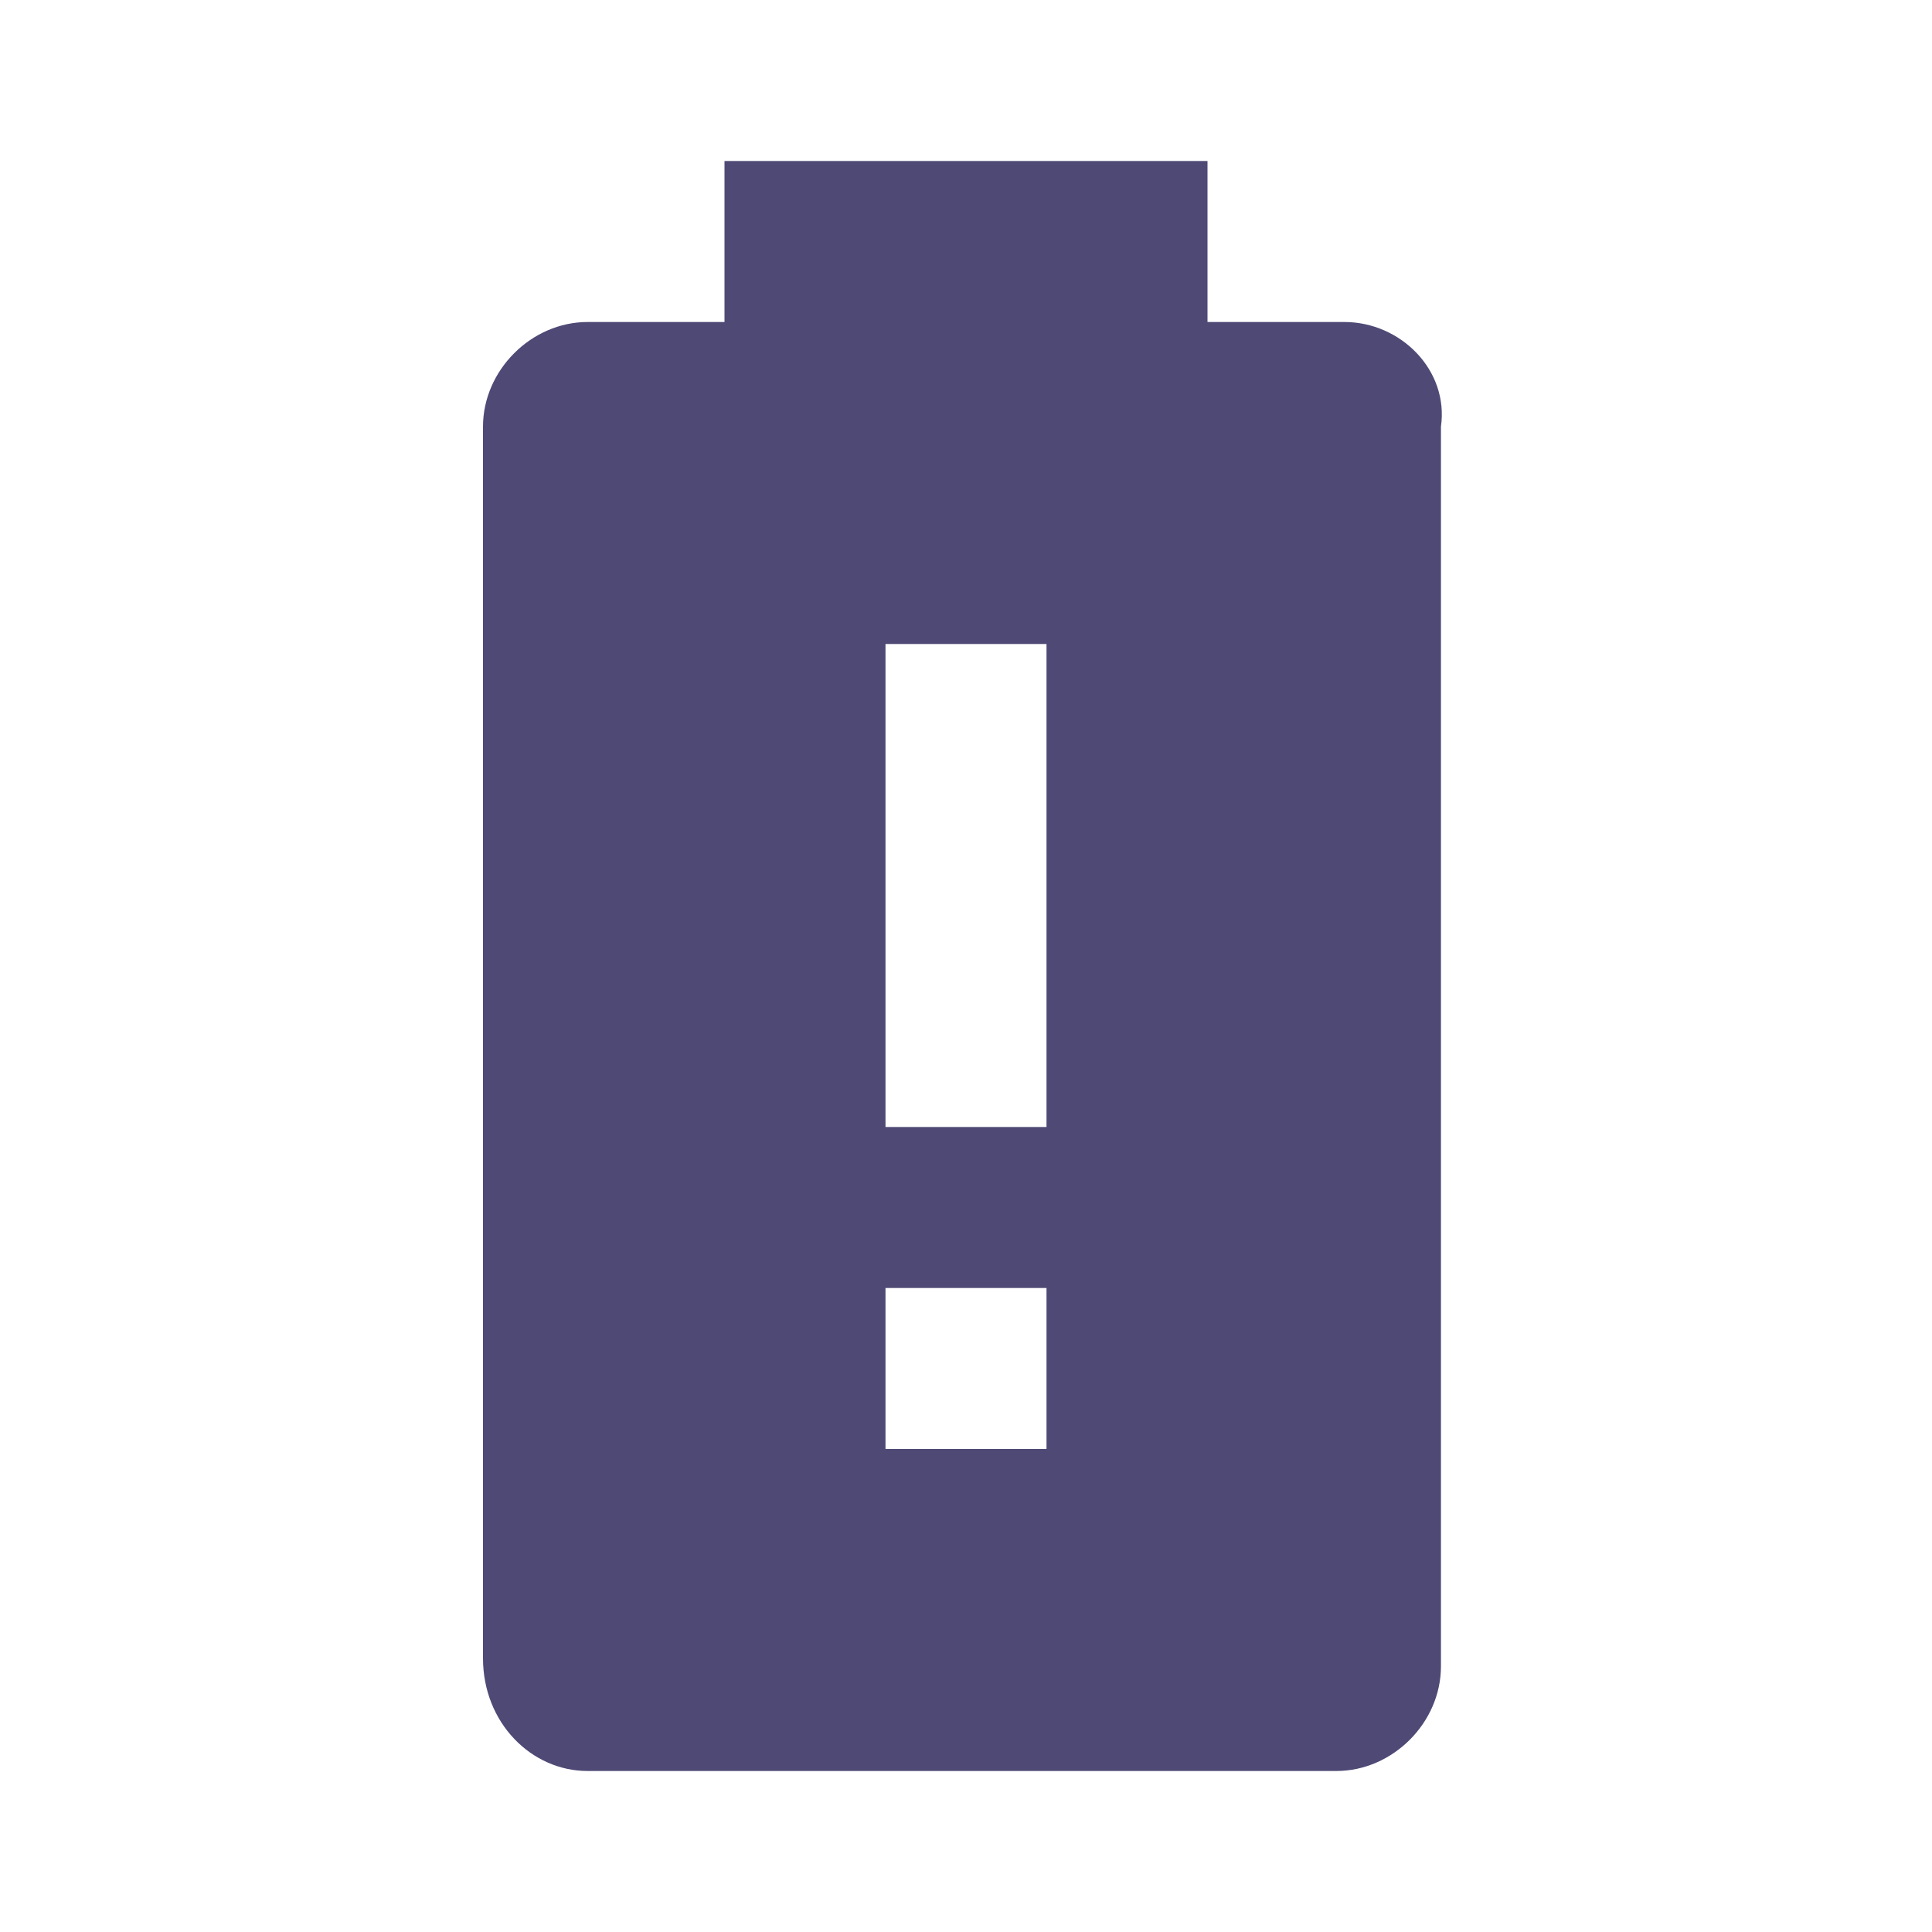
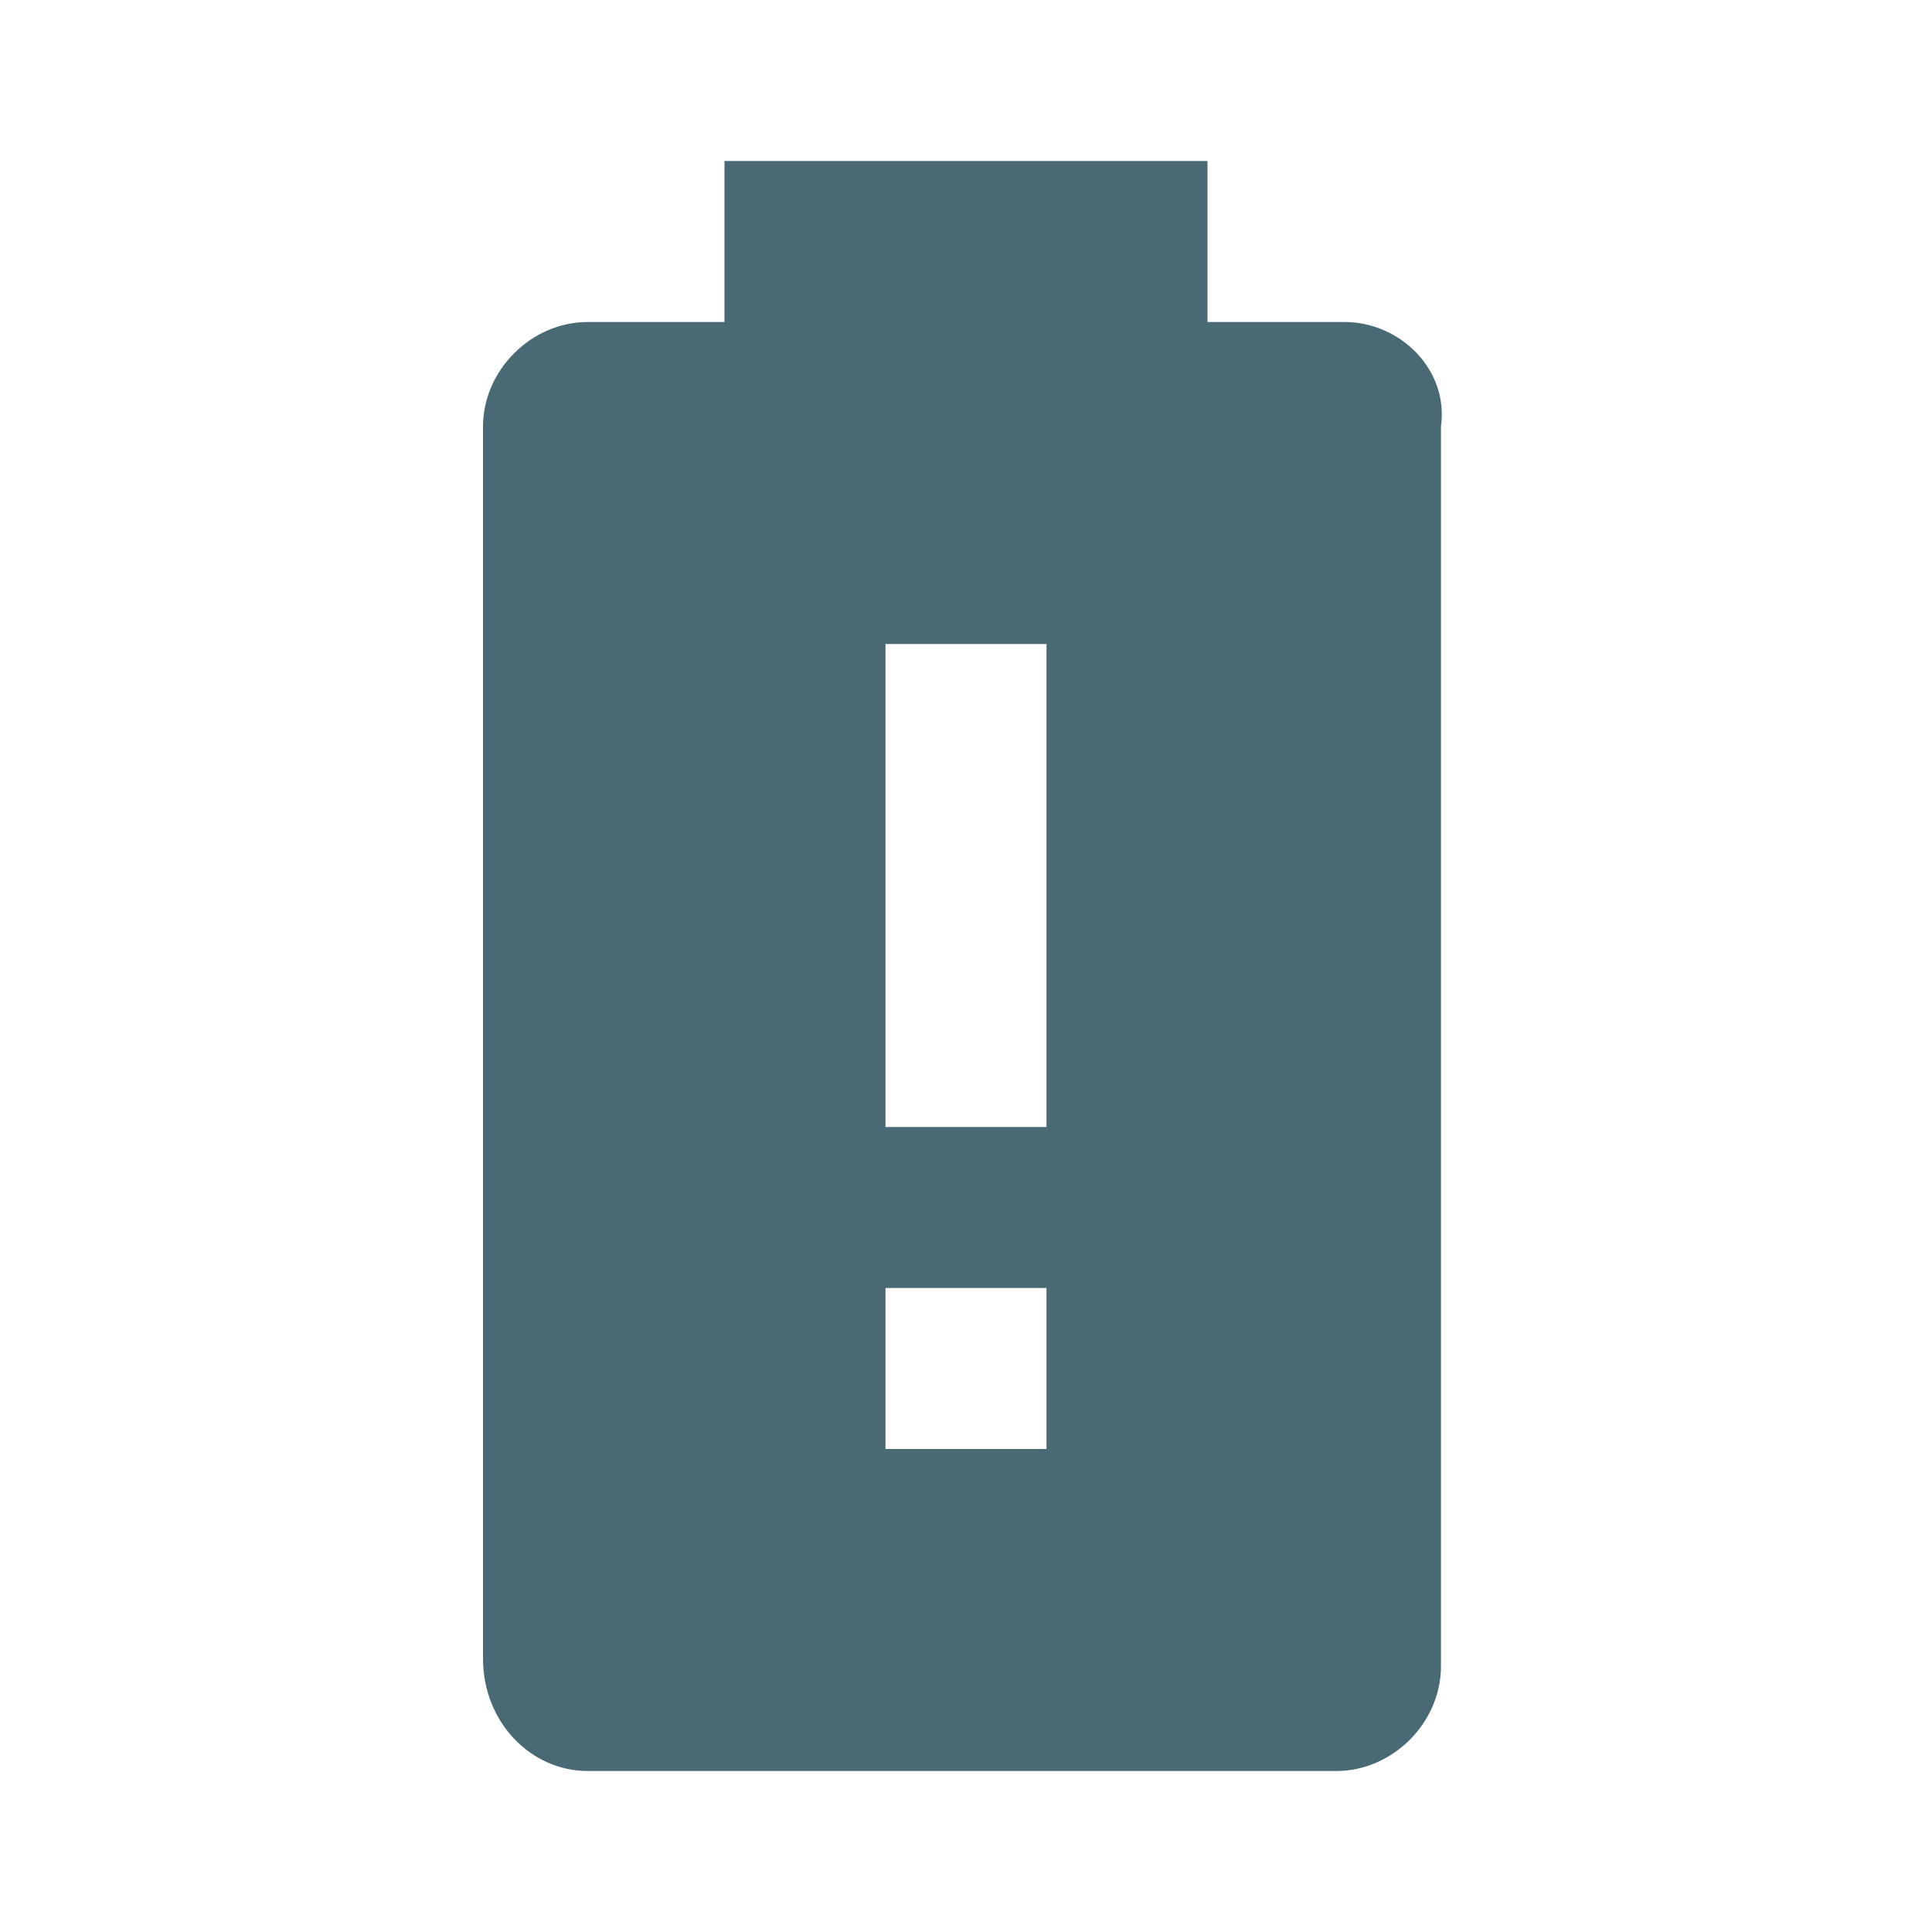
<svg xmlns="http://www.w3.org/2000/svg" viewBox="0 0 24 24">
-   <path d="M13 14H11V8H13M13 18H11V16H13M16.7 4H15V2H9V4H7.3C6.6 4 6 4.6 6 5.3V20.6C6 21.4 6.6 22 7.3 22H16.6C17.3 22 17.9 21.4 17.9 20.7V5.3C18 4.6 17.4 4 16.7 4Z" fill="#4E4975" />
+   <path d="M13 14H11V8H13M13 18H11V16H13M16.7 4H15V2H9V4H7.3C6.6 4 6 4.6 6 5.3V20.6C6 21.4 6.6 22 7.3 22H16.6C17.3 22 17.9 21.4 17.9 20.7V5.3C18 4.6 17.4 4 16.7 4Z" fill="#496A74" />
</svg>
